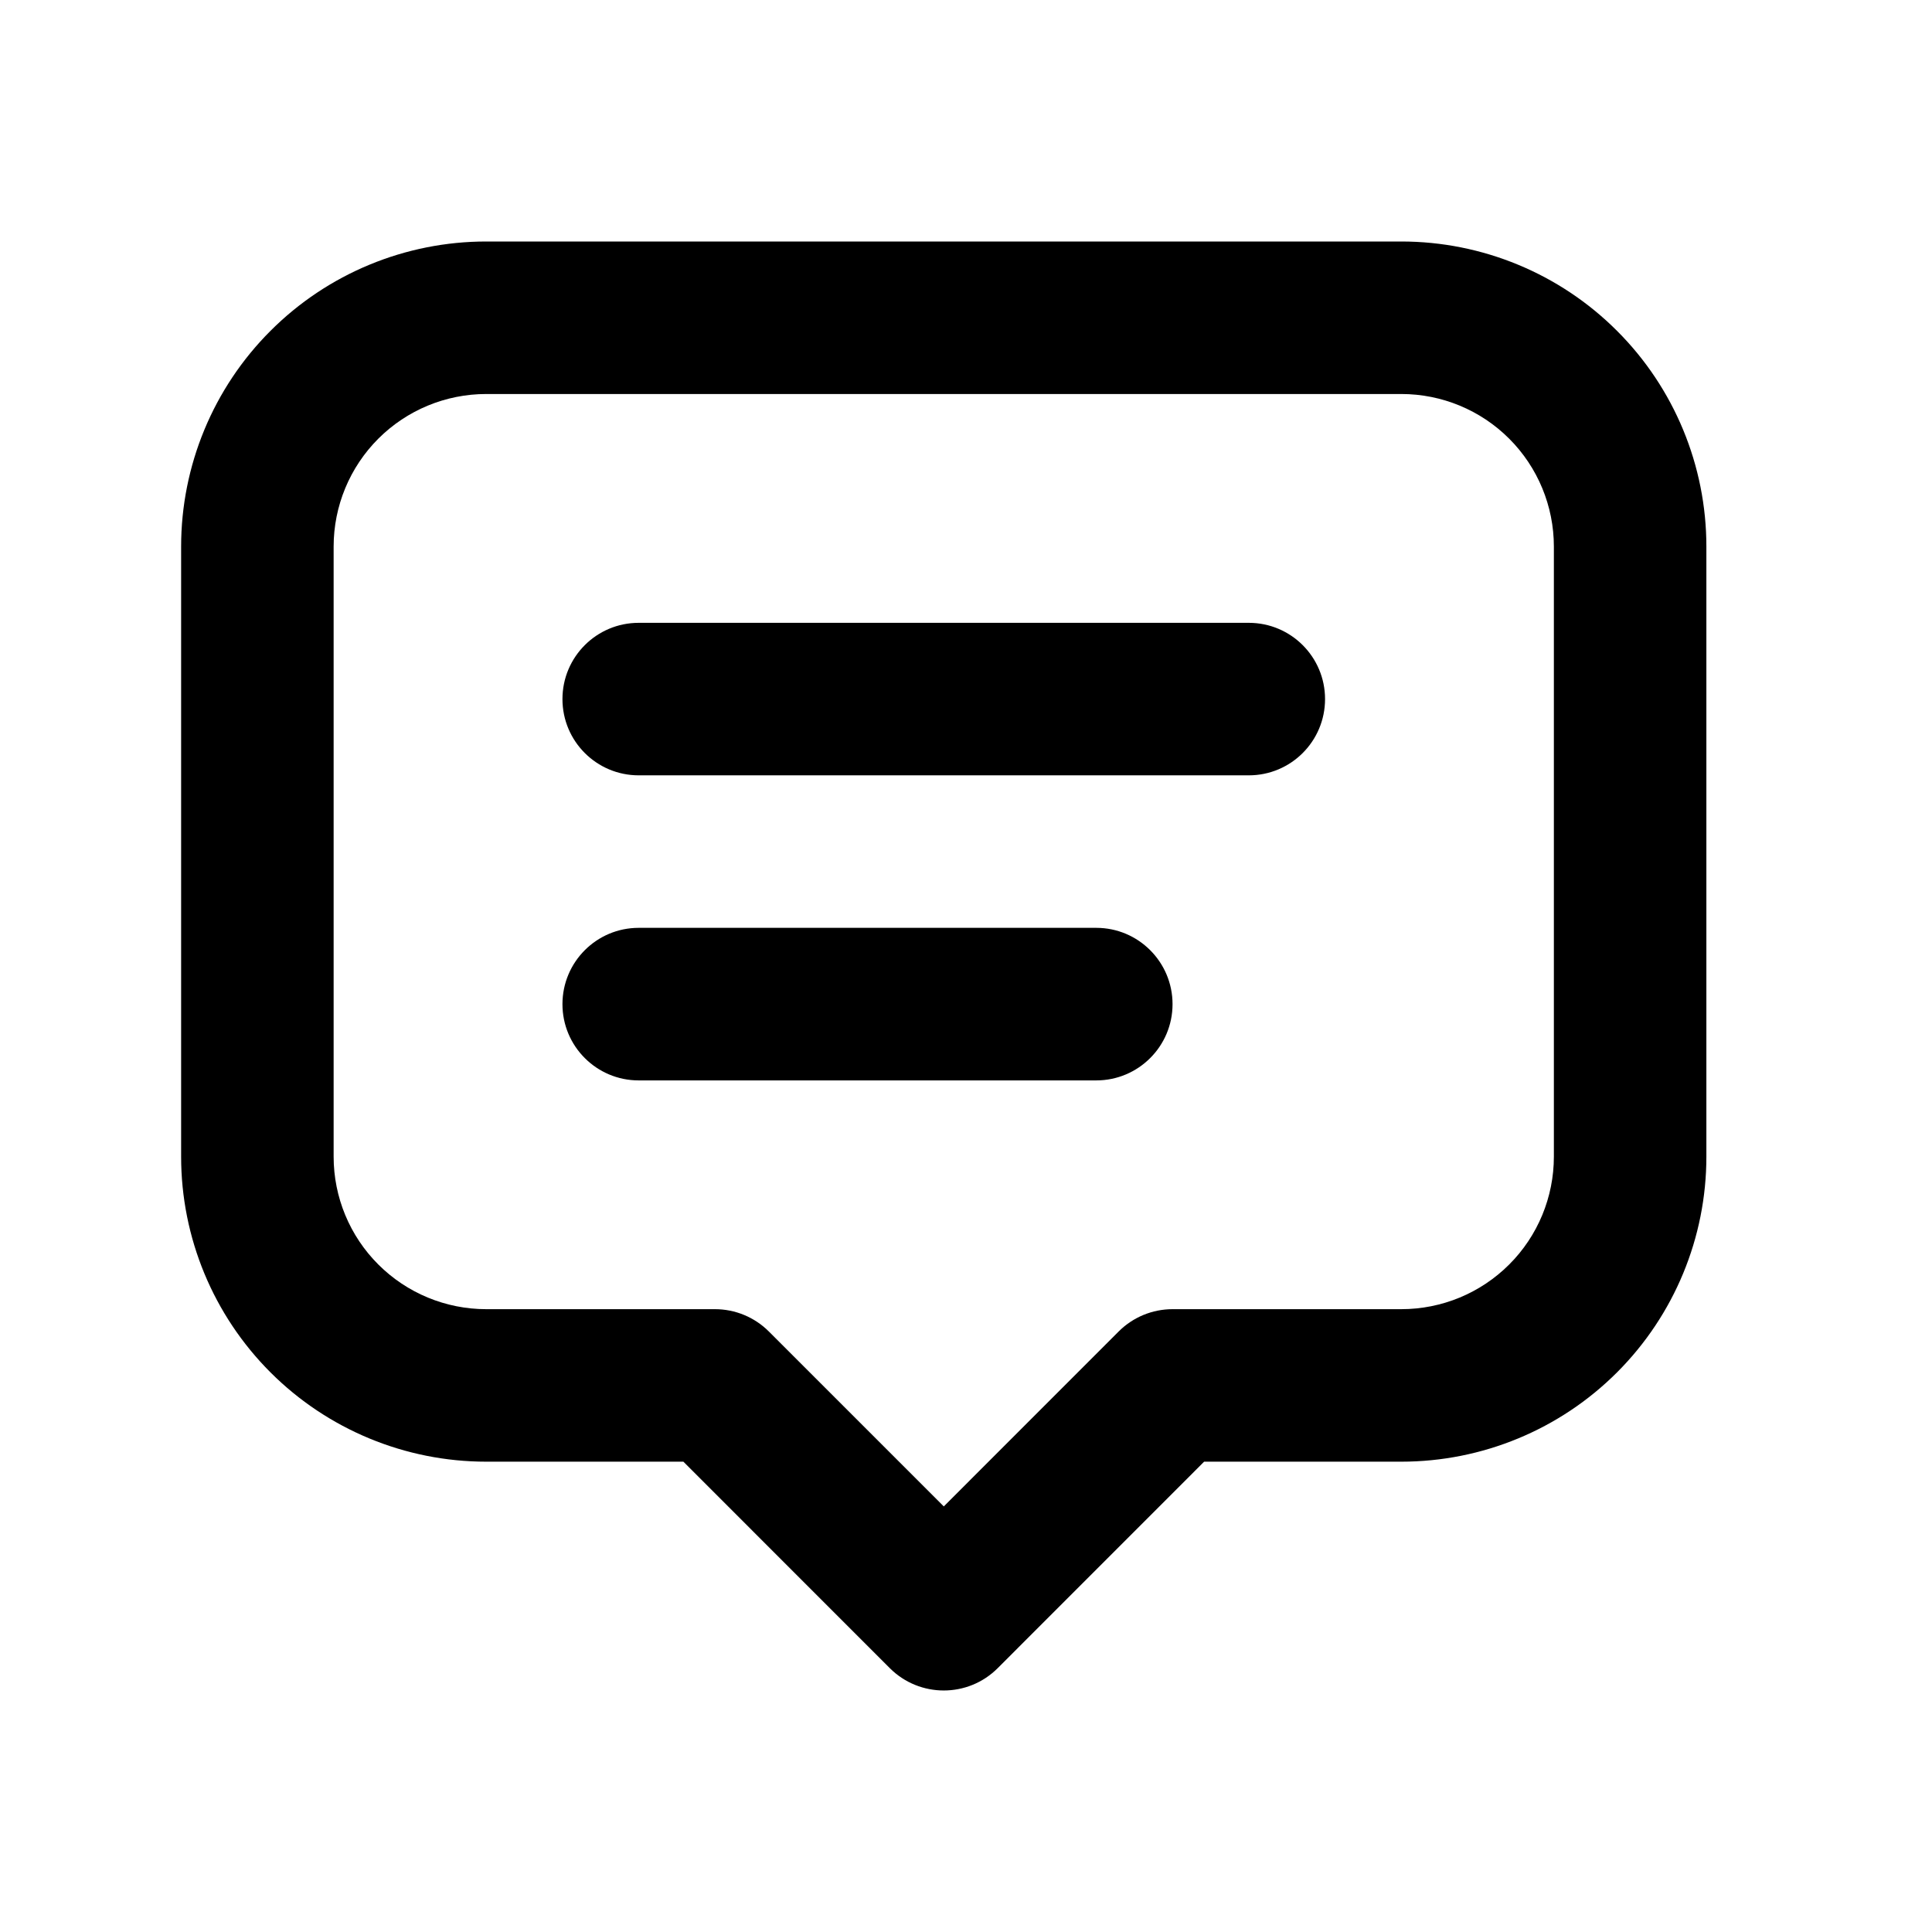
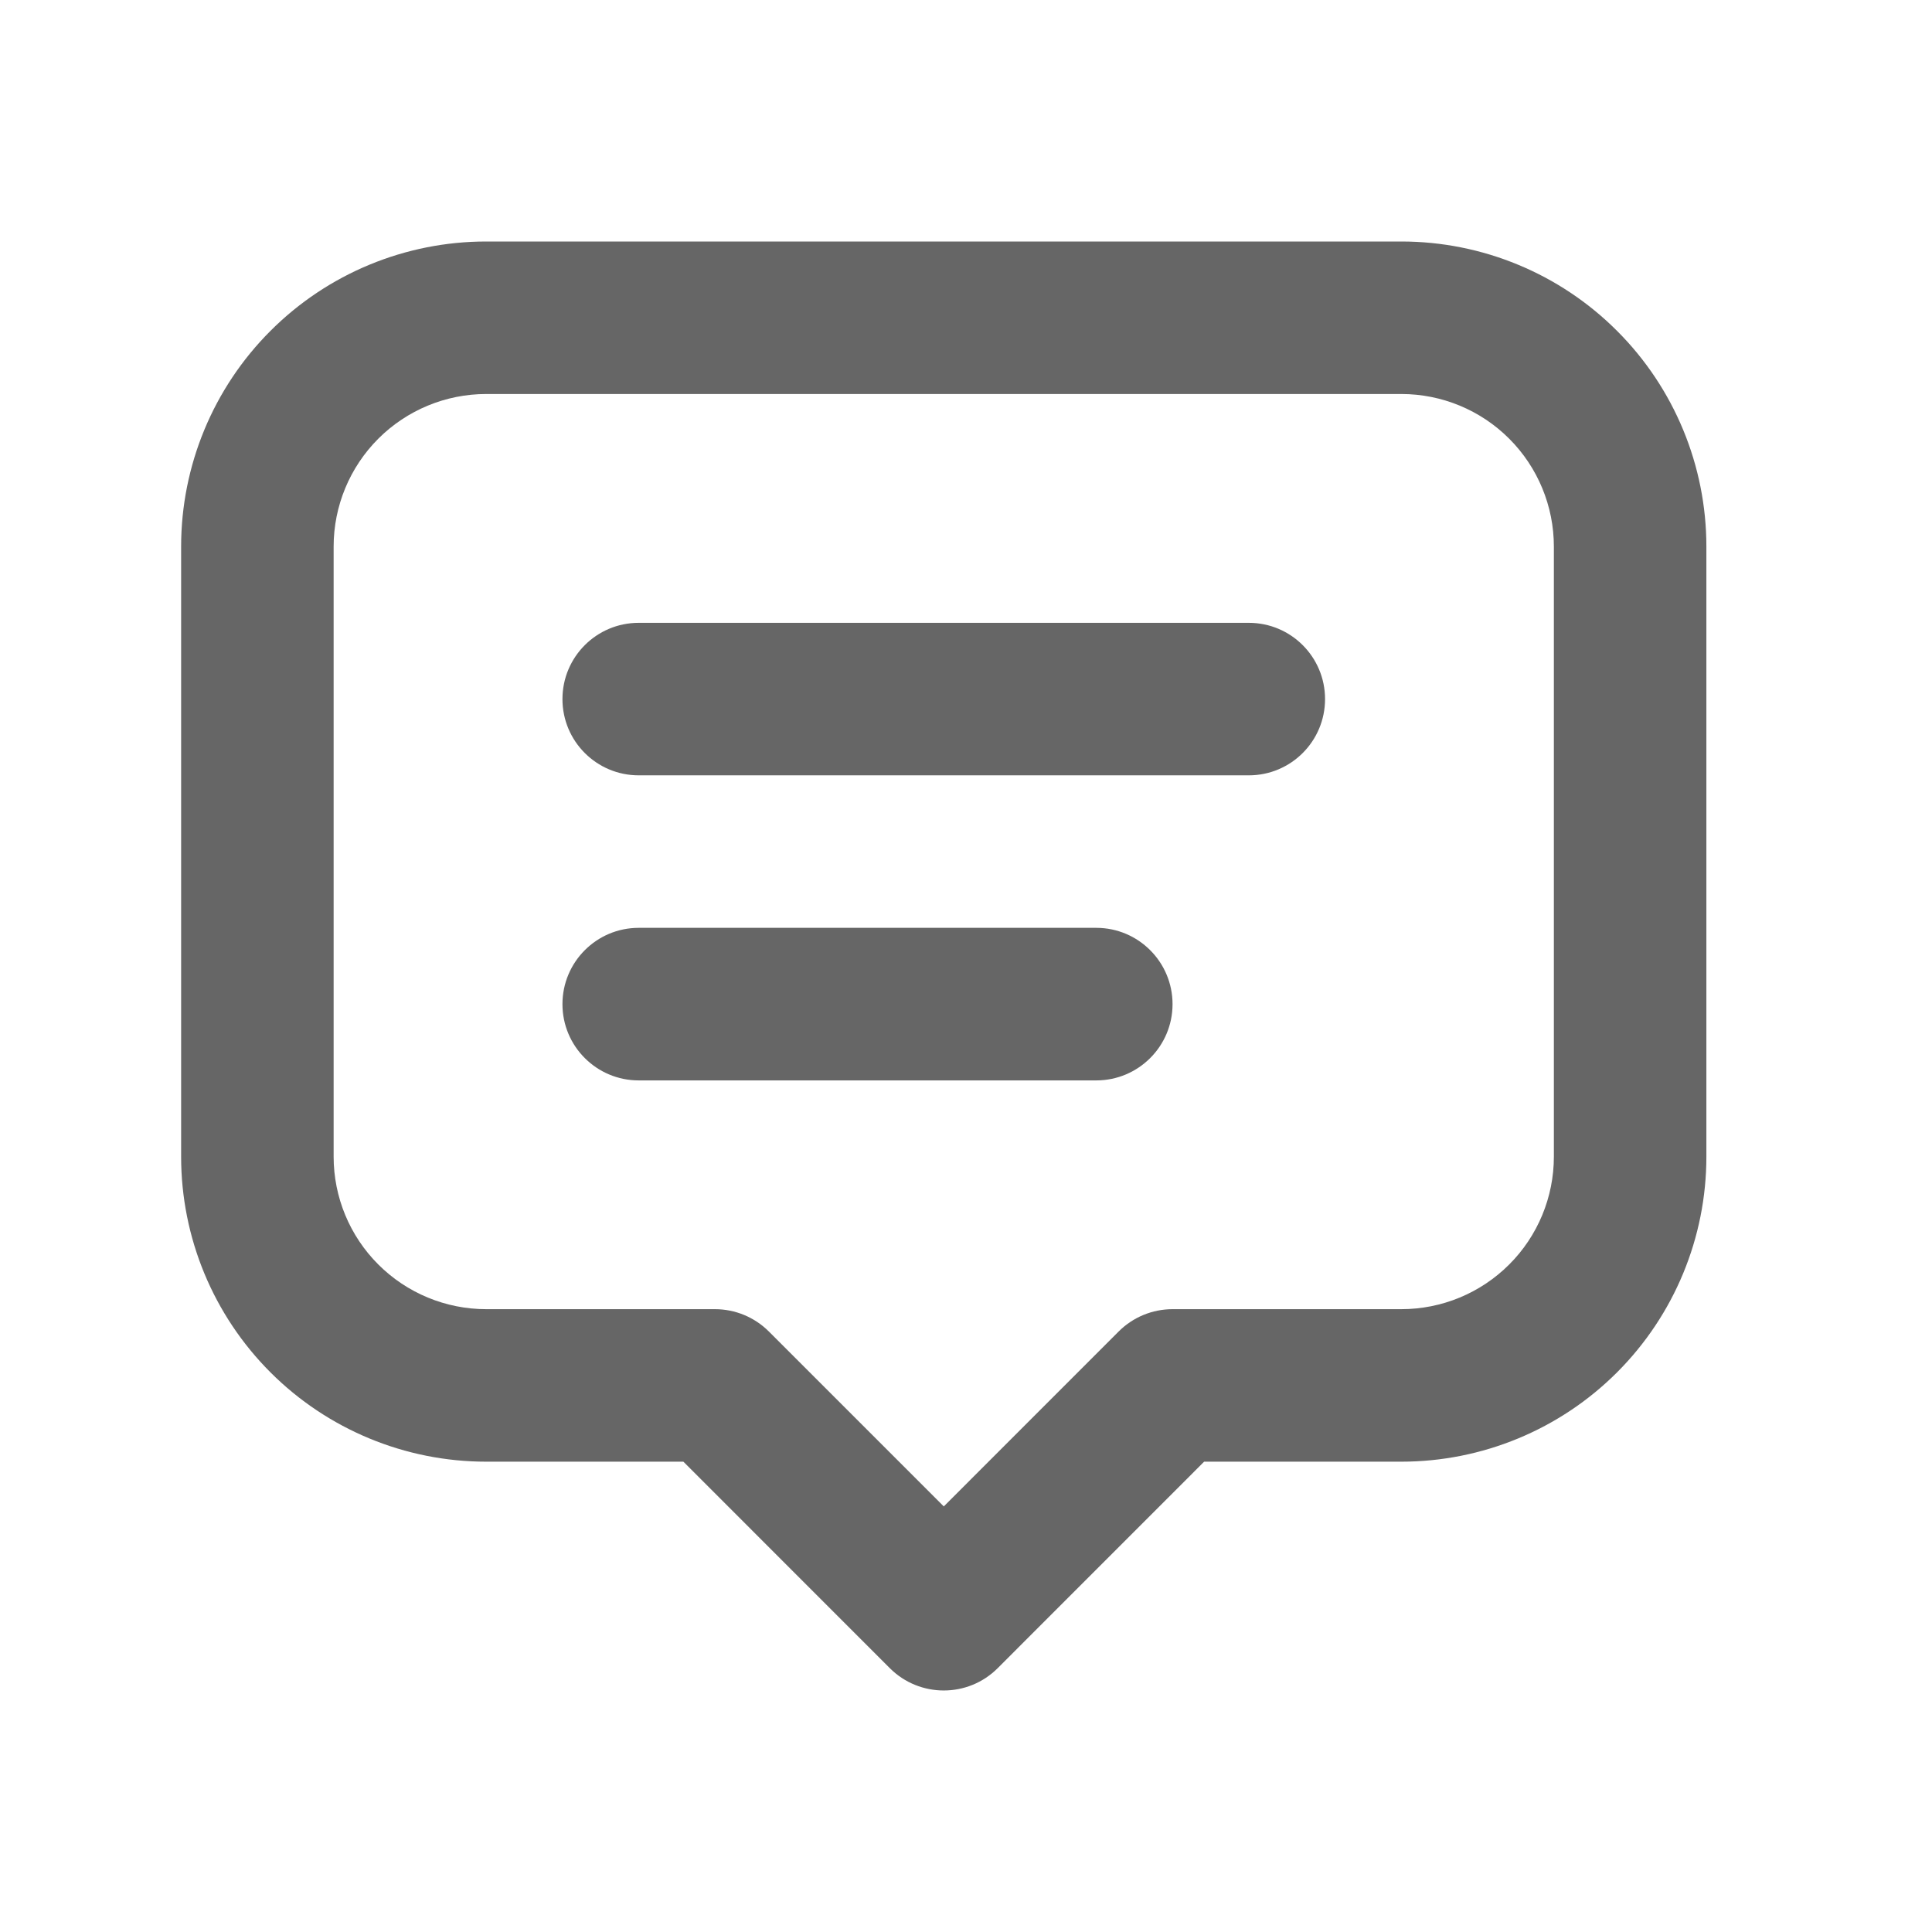
- <svg xmlns="http://www.w3.org/2000/svg" width="32" height="32" viewBox="0 0 32 32" fill="none">
-   <path fill-rule="evenodd" clip-rule="evenodd" d="M8.053 6.526C7.383 6.526 6.74 6.792 6.266 7.266C5.792 7.74 5.526 8.383 5.526 9.053V19.158C5.526 19.828 5.792 20.471 6.266 20.944C6.74 21.418 7.383 21.684 8.053 21.684H11.842C12.177 21.684 12.498 21.817 12.735 22.054L15.632 24.951L18.528 22.054C18.765 21.817 19.086 21.684 19.421 21.684H23.21C23.881 21.684 24.523 21.418 24.997 20.944C25.471 20.471 25.737 19.828 25.737 19.158V9.053C25.737 8.383 25.471 7.74 24.997 7.266C24.523 6.792 23.881 6.526 23.21 6.526H8.053ZM4.48 5.48C5.427 4.532 6.713 4 8.053 4H23.21C24.551 4 25.836 4.532 26.783 5.48C27.731 6.427 28.263 7.713 28.263 9.053V19.158C28.263 20.498 27.731 21.783 26.783 22.731C25.836 23.678 24.551 24.21 23.21 24.21H19.944L16.525 27.63C16.032 28.123 15.232 28.123 14.738 27.63L11.319 24.21H8.053C6.713 24.21 5.427 23.678 4.48 22.731C3.532 21.783 3 20.498 3 19.158V9.053C3 7.713 3.532 6.427 4.48 5.48ZM9.316 11.579C9.316 10.881 9.881 10.316 10.579 10.316H20.684C21.382 10.316 21.947 10.881 21.947 11.579C21.947 12.277 21.382 12.842 20.684 12.842H10.579C9.881 12.842 9.316 12.277 9.316 11.579ZM9.316 16.632C9.316 15.934 9.881 15.368 10.579 15.368H18.158C18.855 15.368 19.421 15.934 19.421 16.632C19.421 17.329 18.855 17.895 18.158 17.895H10.579C9.881 17.895 9.316 17.329 9.316 16.632Z" fill="black" />
+ <svg xmlns="http://www.w3.org/2000/svg" width="32" height="32" viewBox="0 0 32 32">
+   <path fill-rule="evenodd" clip-rule="evenodd" d="M8.053 6.526C7.383 6.526 6.74 6.792 6.266 7.266C5.792 7.74 5.526 8.383 5.526 9.053V19.158C5.526 19.828 5.792 20.471 6.266 20.944C6.74 21.418 7.383 21.684 8.053 21.684H11.842C12.177 21.684 12.498 21.817 12.735 22.054L15.632 24.951L18.528 22.054C18.765 21.817 19.086 21.684 19.421 21.684H23.21C23.881 21.684 24.523 21.418 24.997 20.944C25.471 20.471 25.737 19.828 25.737 19.158V9.053C25.737 8.383 25.471 7.74 24.997 7.266C24.523 6.792 23.881 6.526 23.21 6.526H8.053ZM4.48 5.48C5.427 4.532 6.713 4 8.053 4H23.21C24.551 4 25.836 4.532 26.783 5.48C27.731 6.427 28.263 7.713 28.263 9.053V19.158C28.263 20.498 27.731 21.783 26.783 22.731C25.836 23.678 24.551 24.21 23.21 24.21H19.944L16.525 27.63C16.032 28.123 15.232 28.123 14.738 27.63L11.319 24.21H8.053C6.713 24.21 5.427 23.678 4.48 22.731C3.532 21.783 3 20.498 3 19.158V9.053C3 7.713 3.532 6.427 4.48 5.48ZM9.316 11.579C9.316 10.881 9.881 10.316 10.579 10.316H20.684C21.382 10.316 21.947 10.881 21.947 11.579C21.947 12.277 21.382 12.842 20.684 12.842H10.579C9.881 12.842 9.316 12.277 9.316 11.579ZM9.316 16.632C9.316 15.934 9.881 15.368 10.579 15.368H18.158C18.855 15.368 19.421 15.934 19.421 16.632C19.421 17.329 18.855 17.895 18.158 17.895H10.579C9.881 17.895 9.316 17.329 9.316 16.632Z" fill="#666666" />
</svg>
